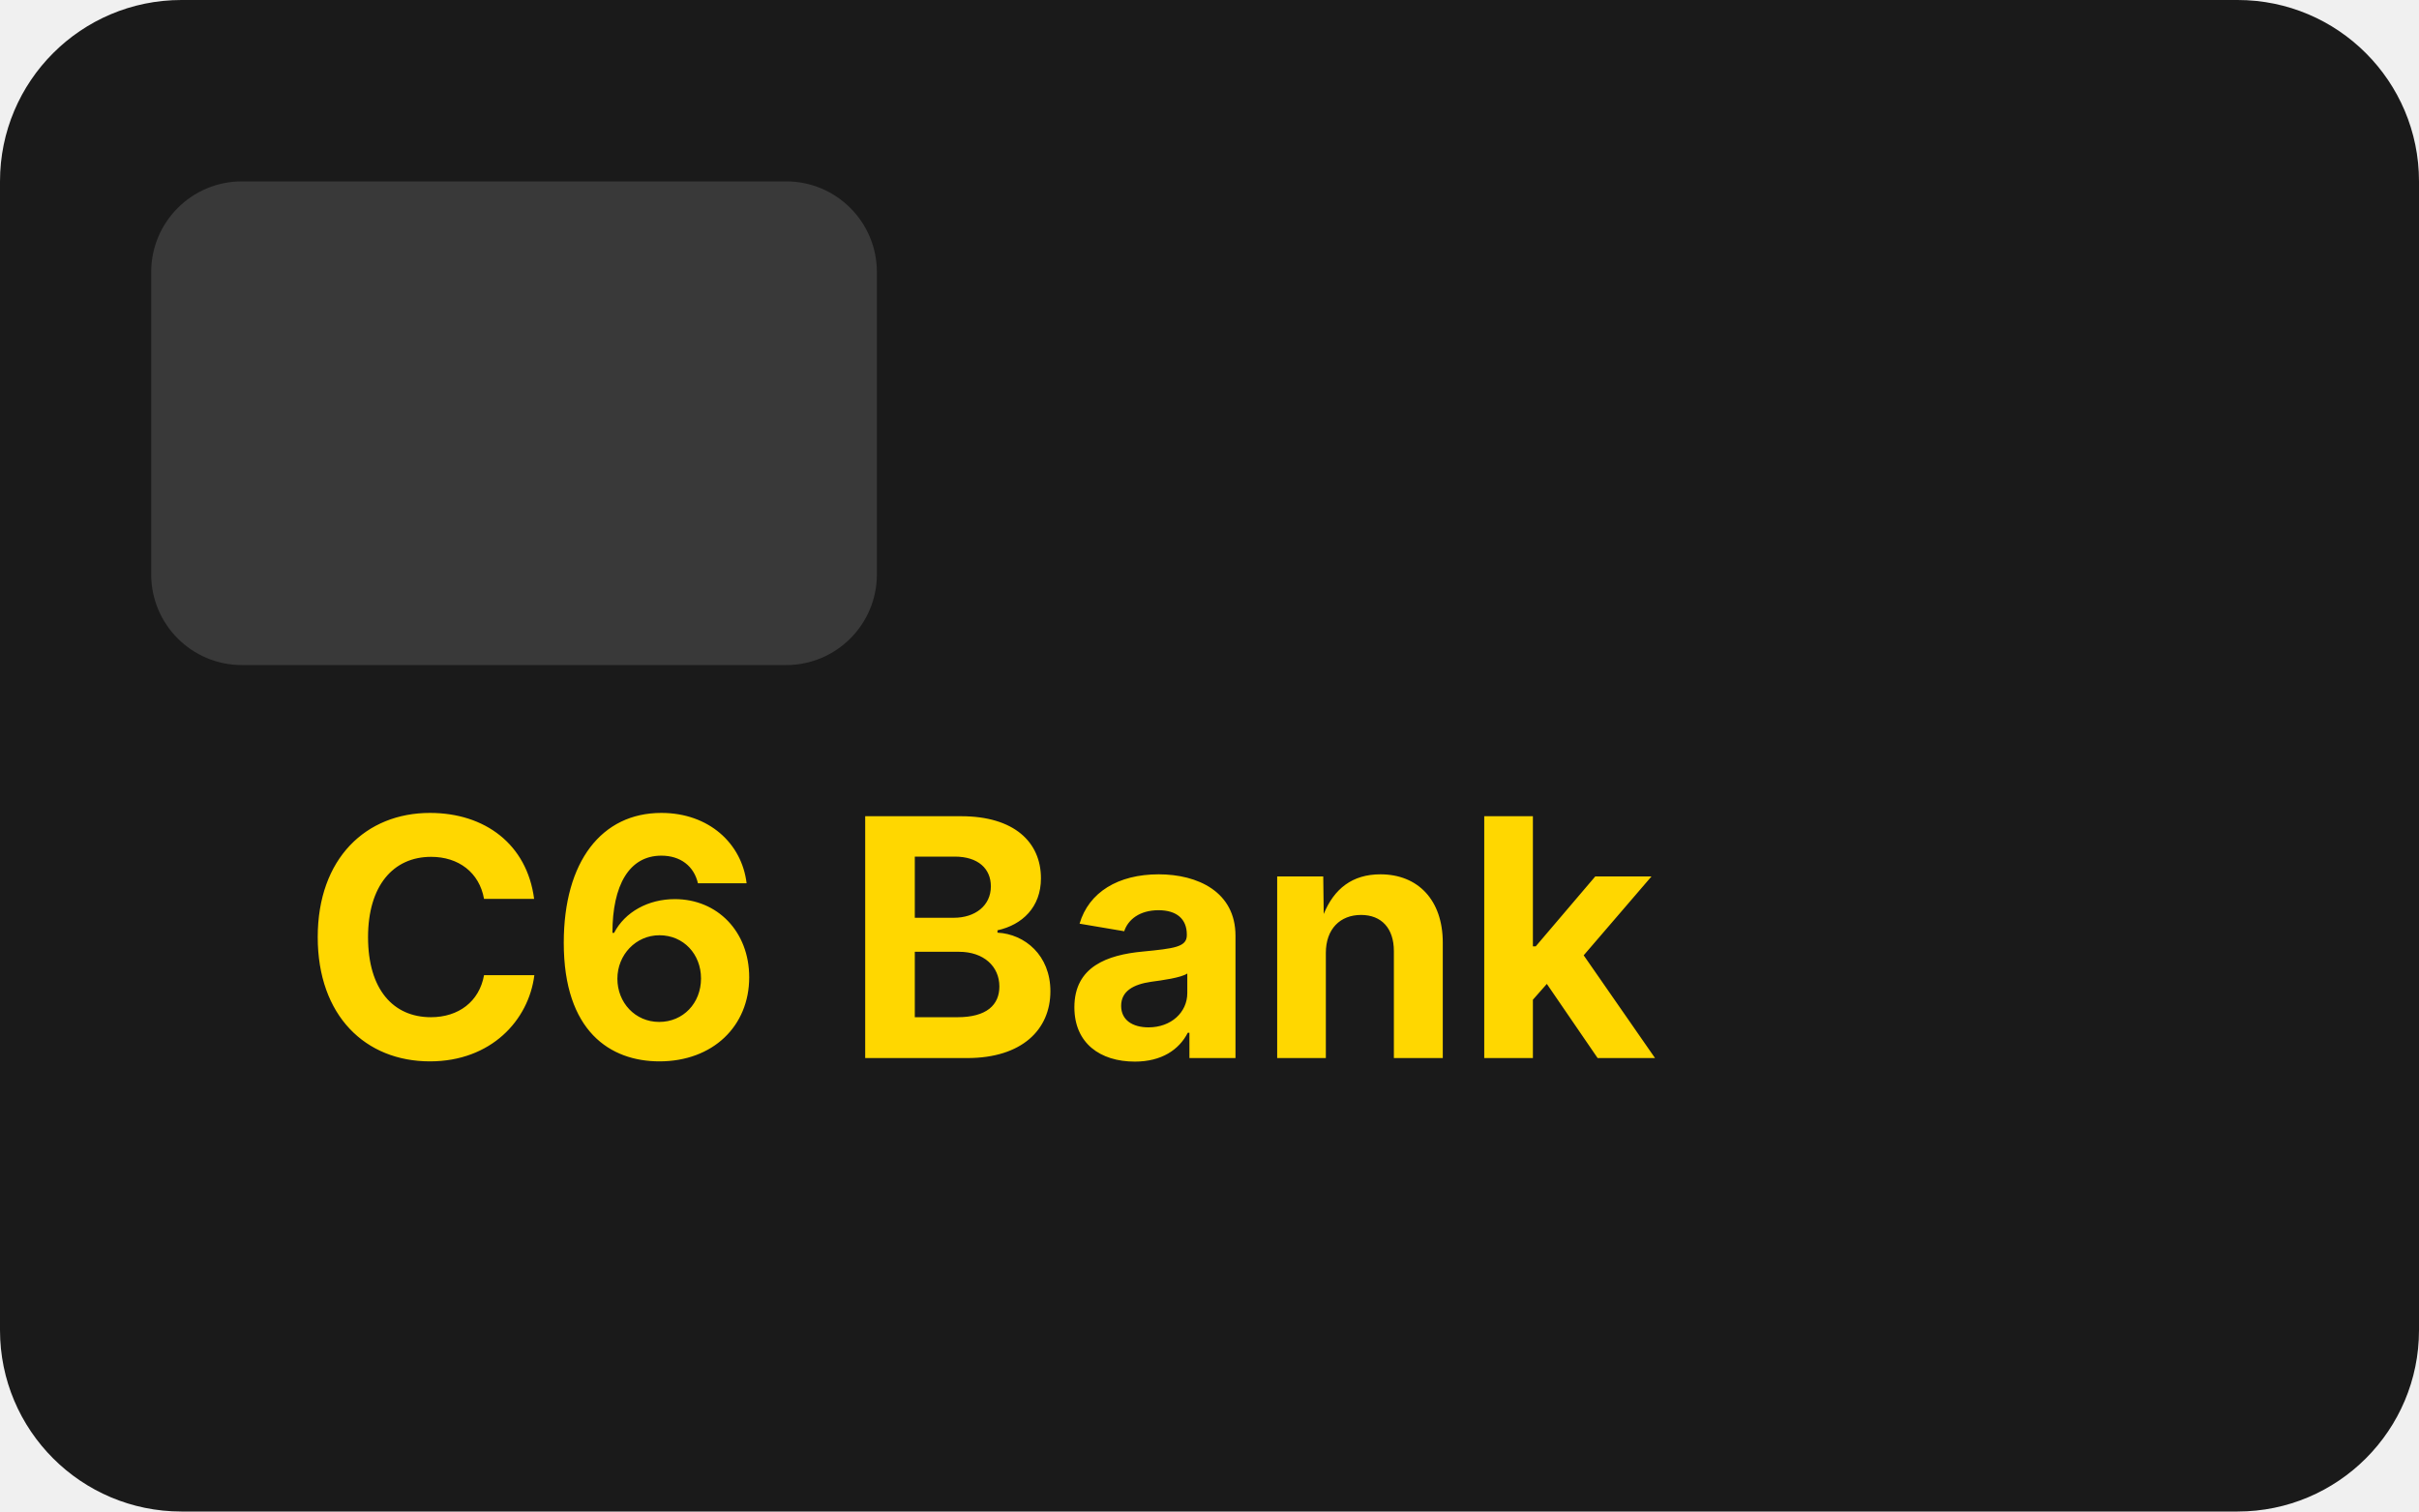
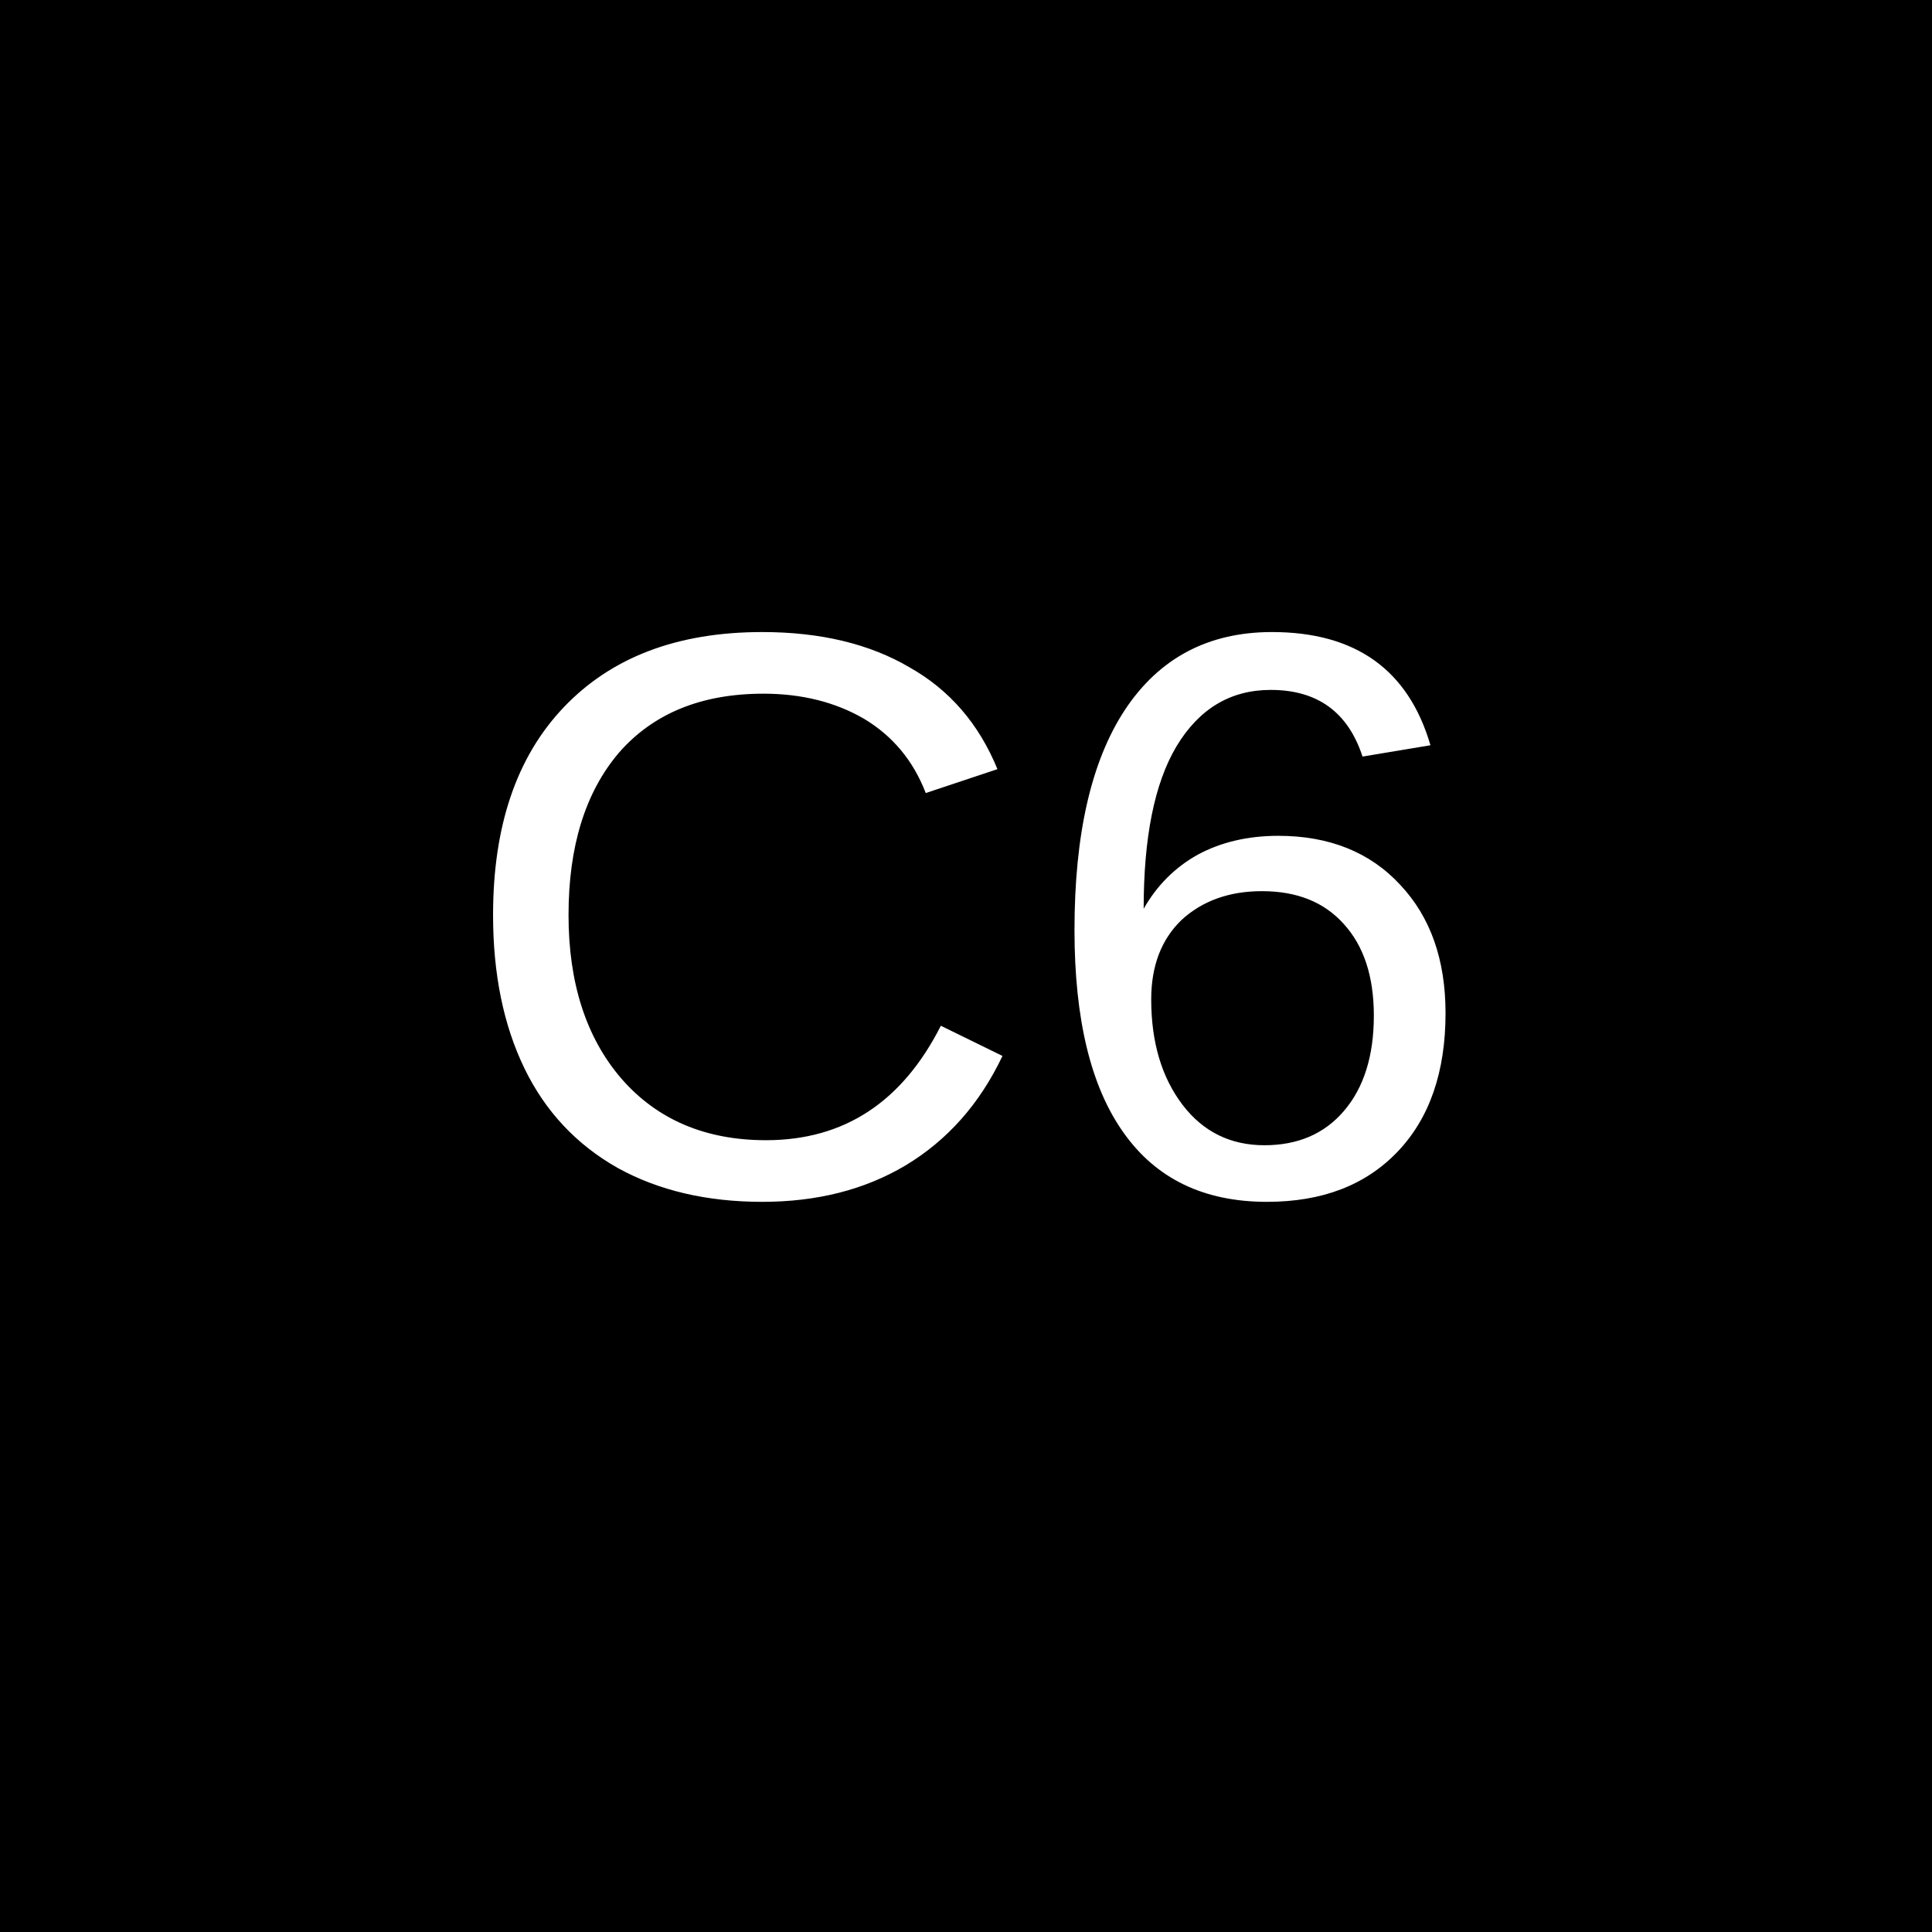
- <svg xmlns="http://www.w3.org/2000/svg" width="160" height="100" viewBox="0 0 160 100">
-   <rect rx="12" ry="12" width="160" height="100" fill="#1A1A1A" />
-   <rect x="10" y="12" width="48" height="32" rx="6" fill="#ffffff22" />
-   <text x="20" y="70" font-family="Inter, Arial, sans-serif" font-weight="700" font-size="22" fill="#FFD700">C6 Bank</text>
+ <svg xmlns="http://www.w3.org/2000/svg" width="24" height="24" viewBox="0 0 24 24" fill="none">
+   <rect width="24" height="24" fill="#000000" />
+   <text x="50%" y="50%" dominant-baseline="middle" text-anchor="middle" font-family="Arial" font-size="10" fill="white">C6</text>
</svg>
